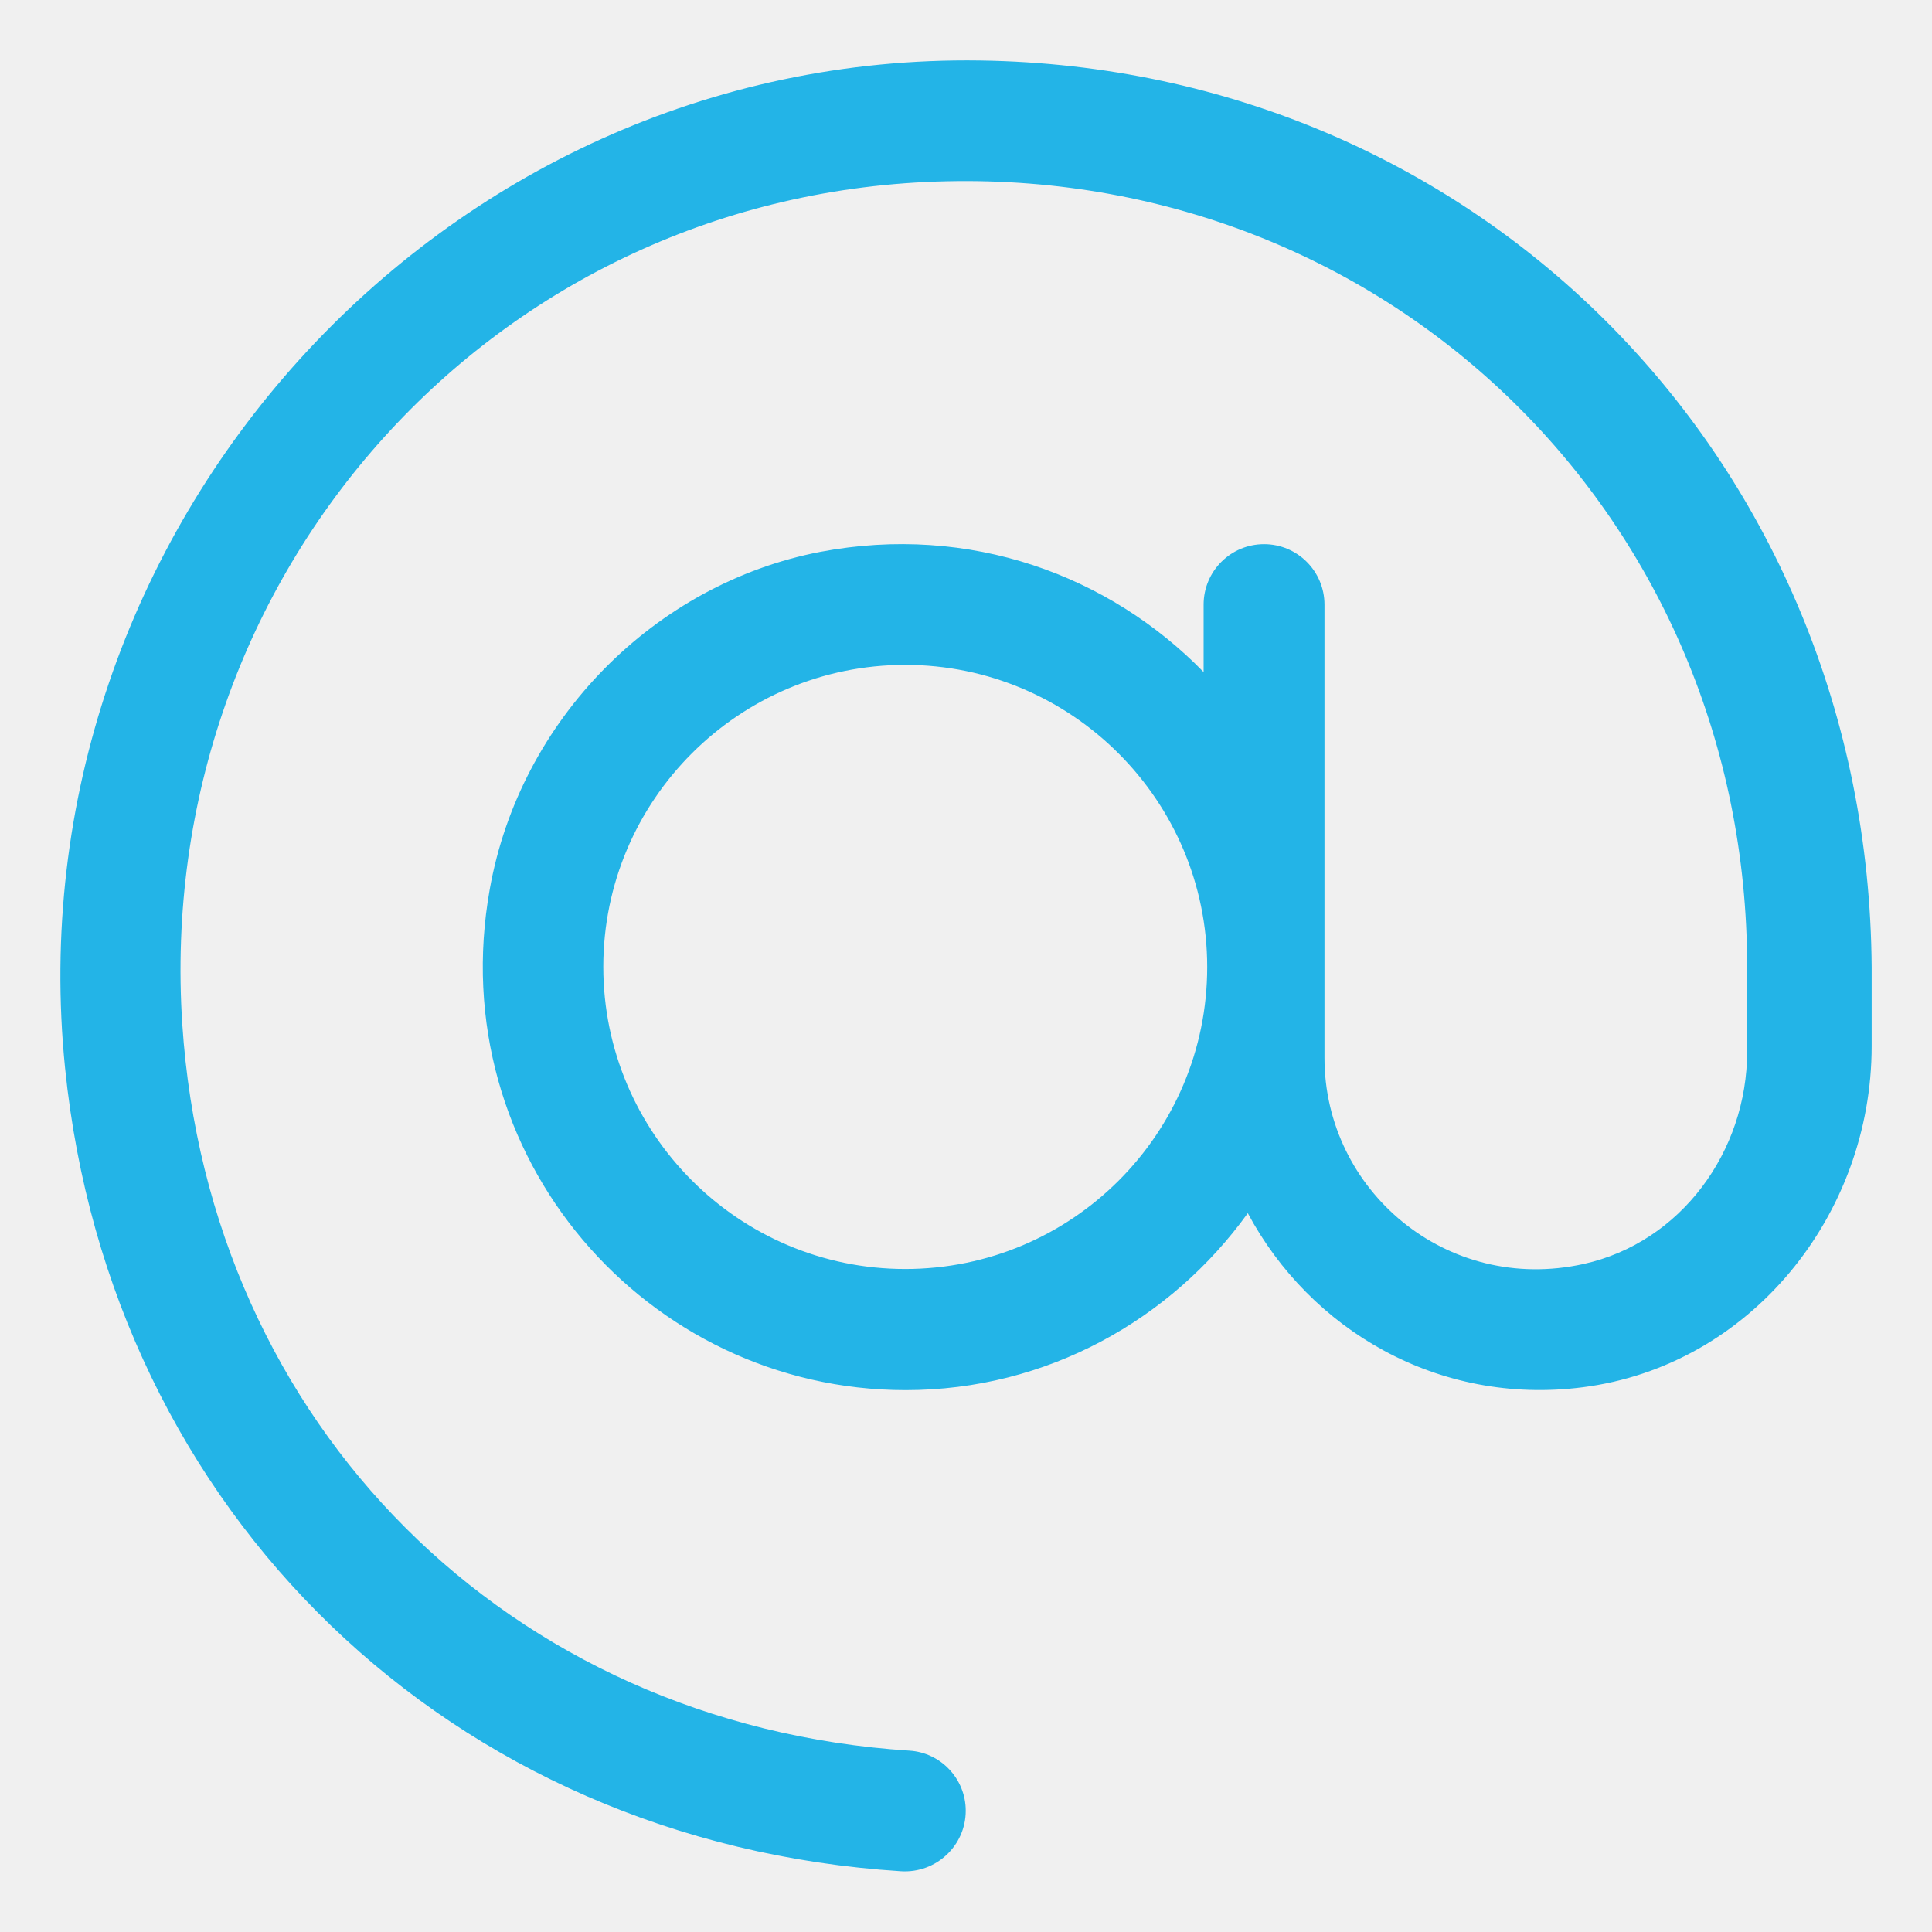
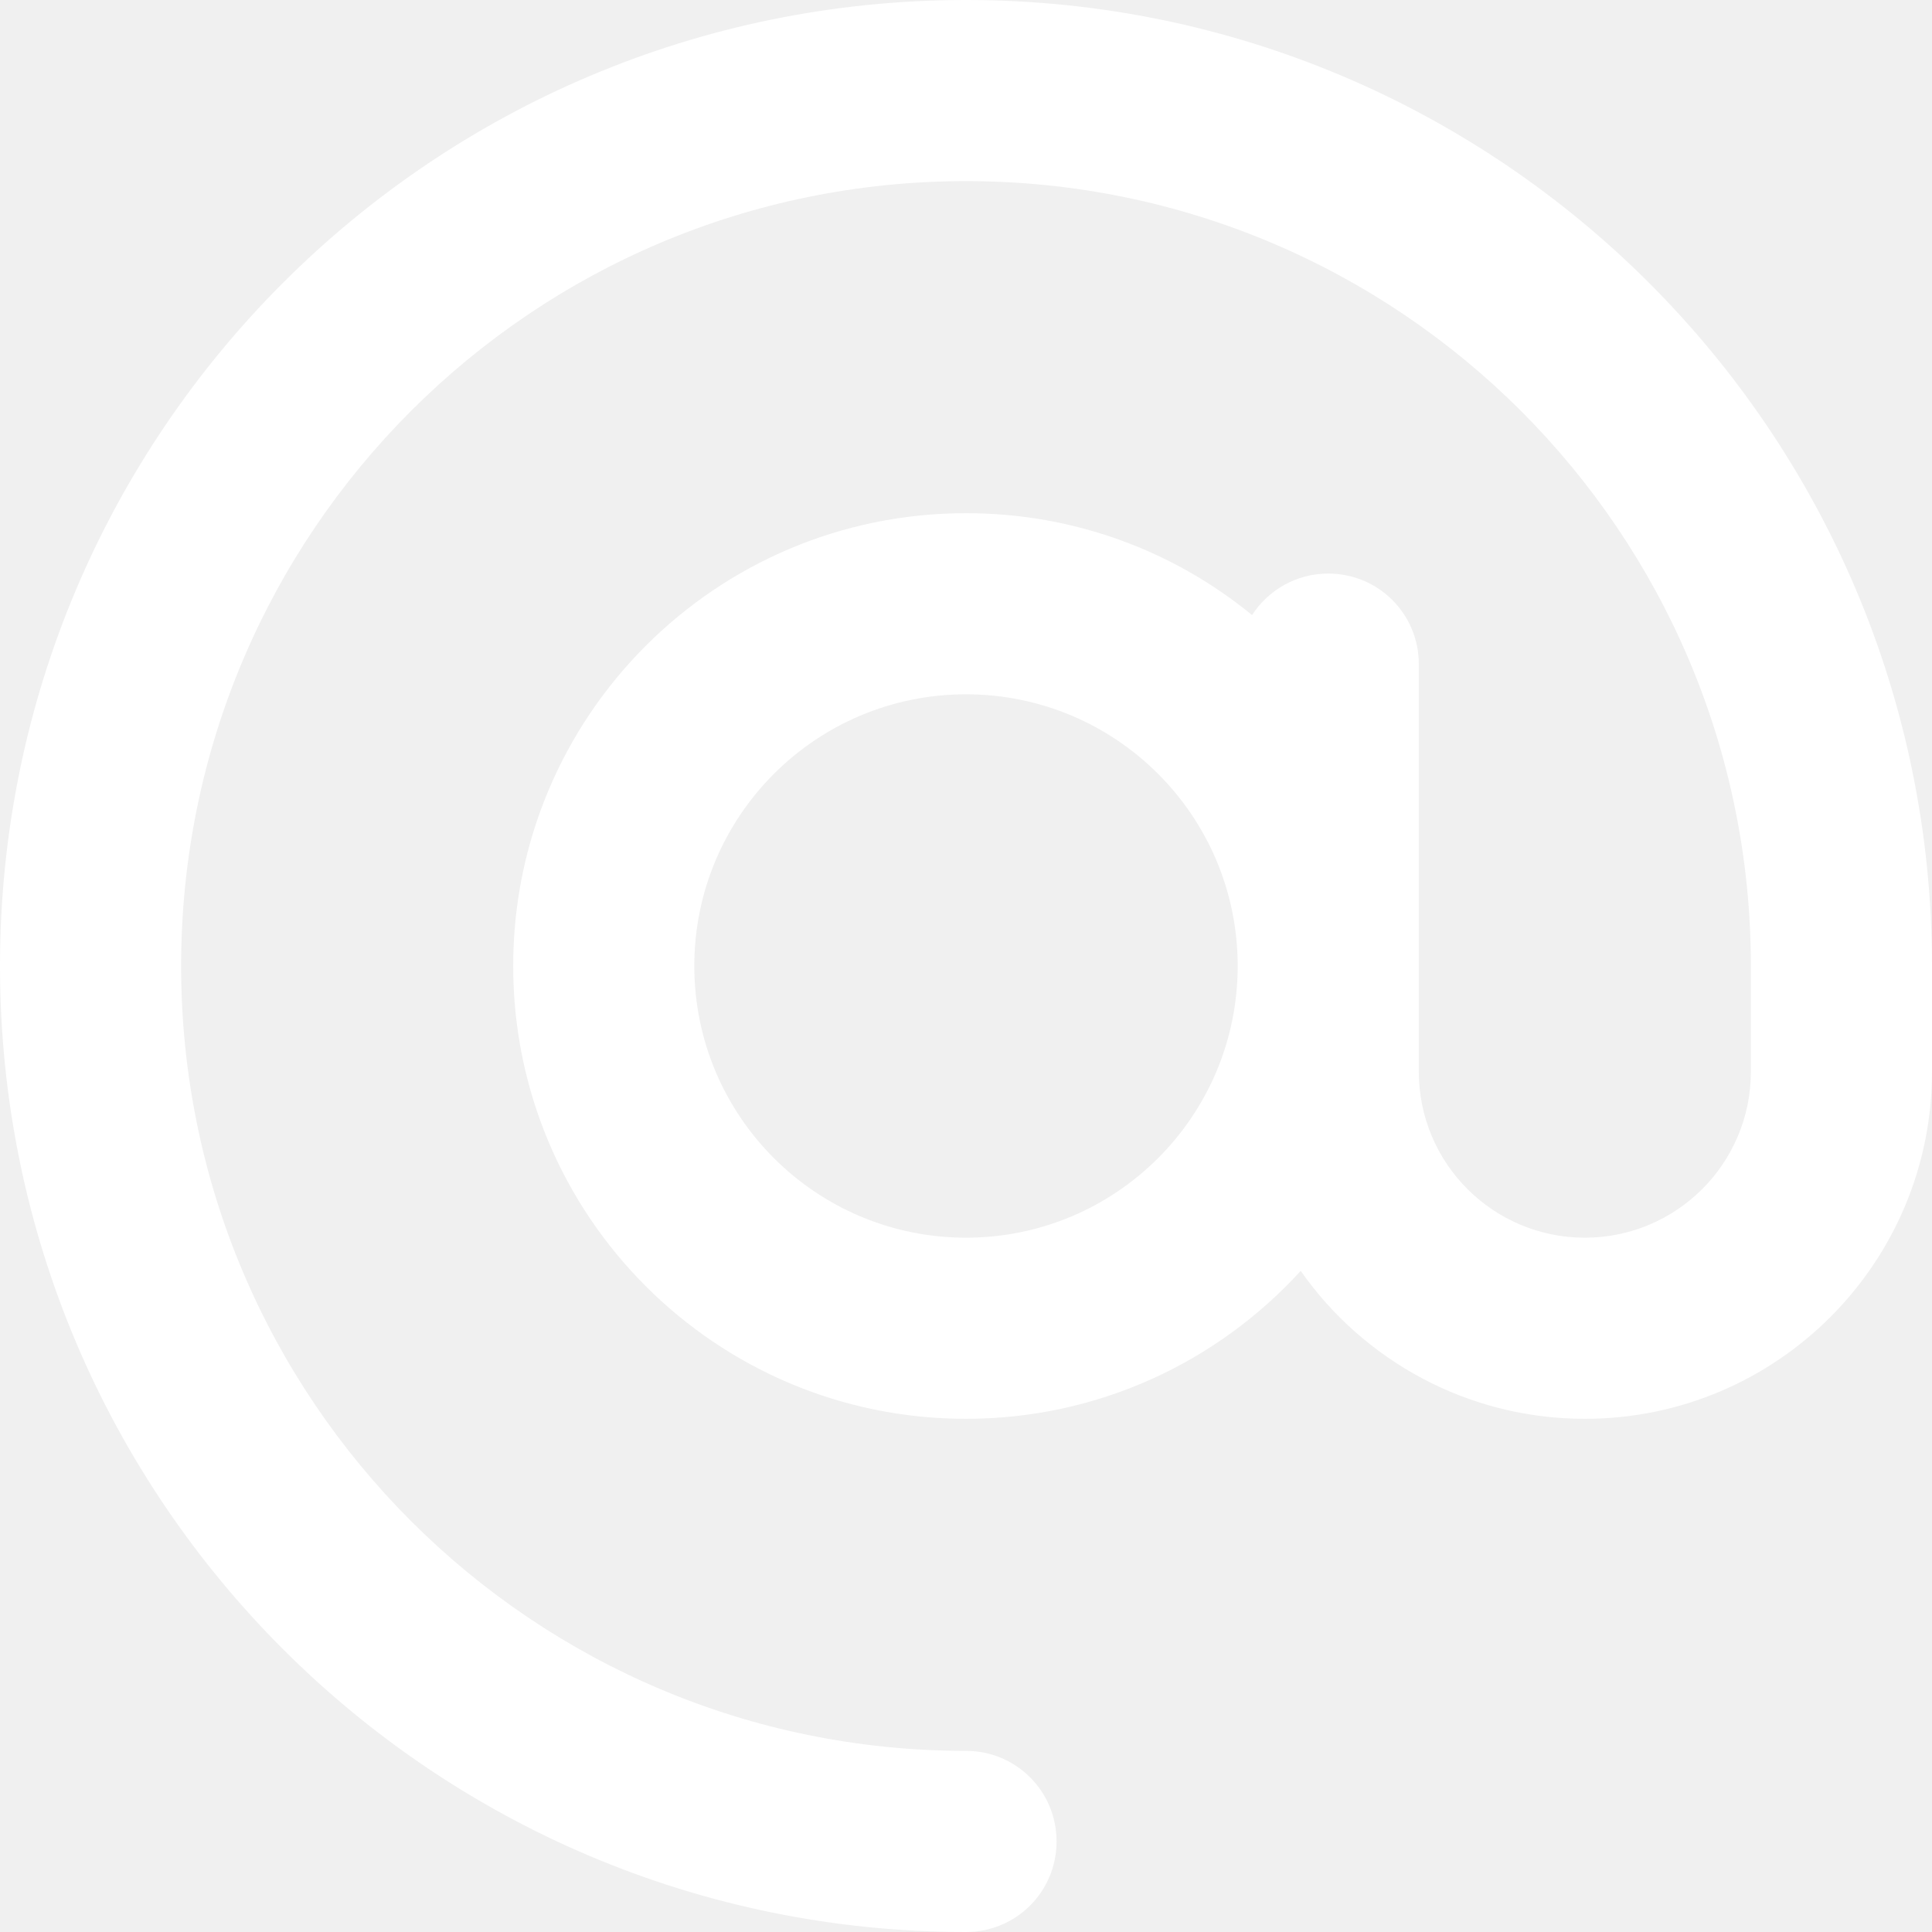
<svg xmlns="http://www.w3.org/2000/svg" viewBox="0 0 512 512">
-   <path d="M259.7 16.03C116.5 13.94 2.766 140.5 17.25 283.1c11.96 117.8 102.2 205.2 221.5 212.8c9.275 .596 17.18-6.739 17.18-16.04c0-8.395-6.552-15.39-14.92-15.92c-106.1-6.828-185.7-86.38-192.7-192.5c-7.852-119.6 82.95-220.8 202.6-223.4c118.1-2.607 212.1 89.77 212.1 208.2V278.7c0 26.43-17.55 50.57-43.34 56.27c-36.37 8.039-68.67-19.59-68.67-54.64v-120.1c0-8.846-7.168-16.02-16.01-16.02c-8.838 0-16.02 7.165-16.02 16.01v17.88c-24.95-25.56-61.83-39.39-101.6-31.85C173.5 154.7 137.8 190.7 129.8 235.6c-12.72 70.86 41.68 132.8 110.2 132.8c37.39 0 70.32-18.63 90.68-46.9c16.48 30.84 50.34 51.03 88.7 46.15c44.44-5.656 76.63-45.58 76.63-90.42V256.3C495.1 122.8 392.5 17.96 259.7 16.03zM239.9 336.3c-44.13 0-80.02-35.93-80.02-80.09S195.8 176.2 239.9 176.2s80.02 35.93 80.02 80.09S284.1 336.3 239.9 336.3z" fill="#23b4e7" />
+   <path d="M256 48C141.1 48 48 141.1 48 256s93.1 208 208 208c13.3 0 24 10.7 24 24s-10.7 24-24 24C114.6 512 0 397.4 0 256S114.6 0 256 0S512 114.6 512 256v28c0 50.8-41.2 92-92 92c-31.1 0-58.7-15.5-75.3-39.2C322.7 360.9 291.1 376 256 376c-66.3 0-120-53.7-120-120s53.7-120 120-120c28.8 0 55.2 10.1 75.8 27c4.3-6.6 11.7-11 20.2-11c13.3 0 24 10.7 24 24v80 28c0 24.3 19.7 44 44 44s44-19.7 44-44V256c0-114.9-93.1-208-208-208zm72 208a72 72 0 1 0 -144 0 72 72 0 1 0 144 0z" fill="#fff" />
</svg>
